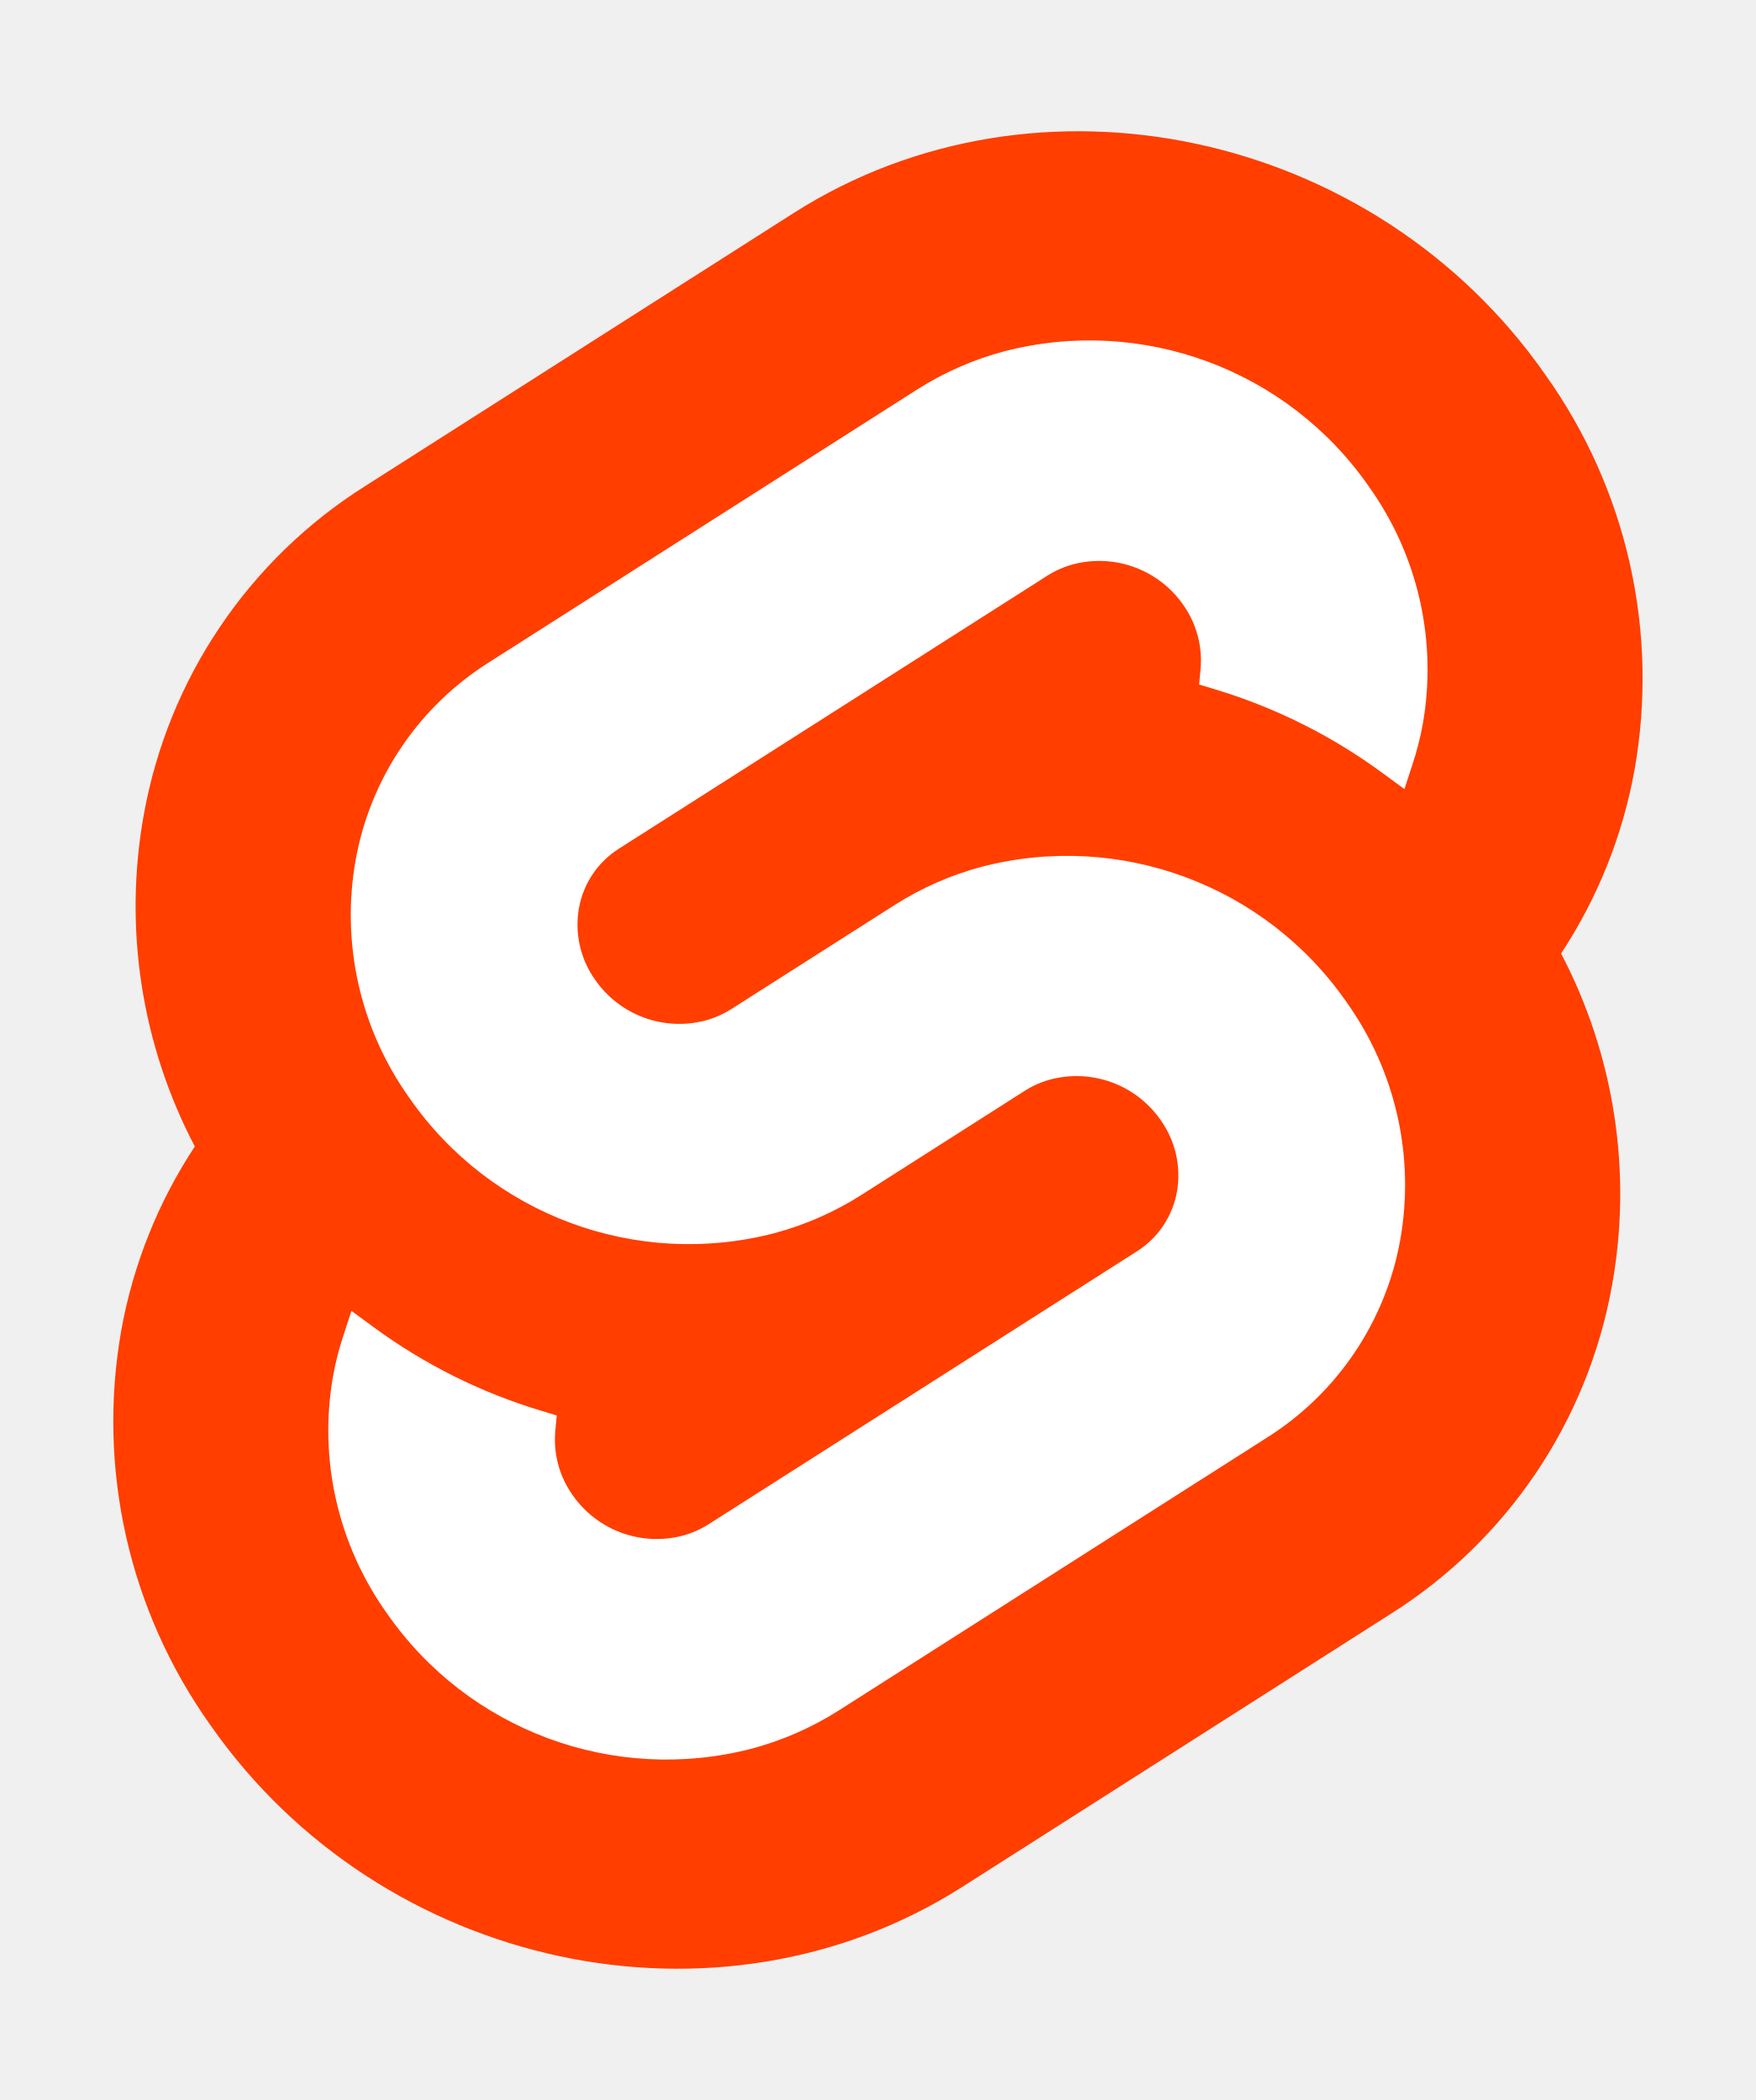
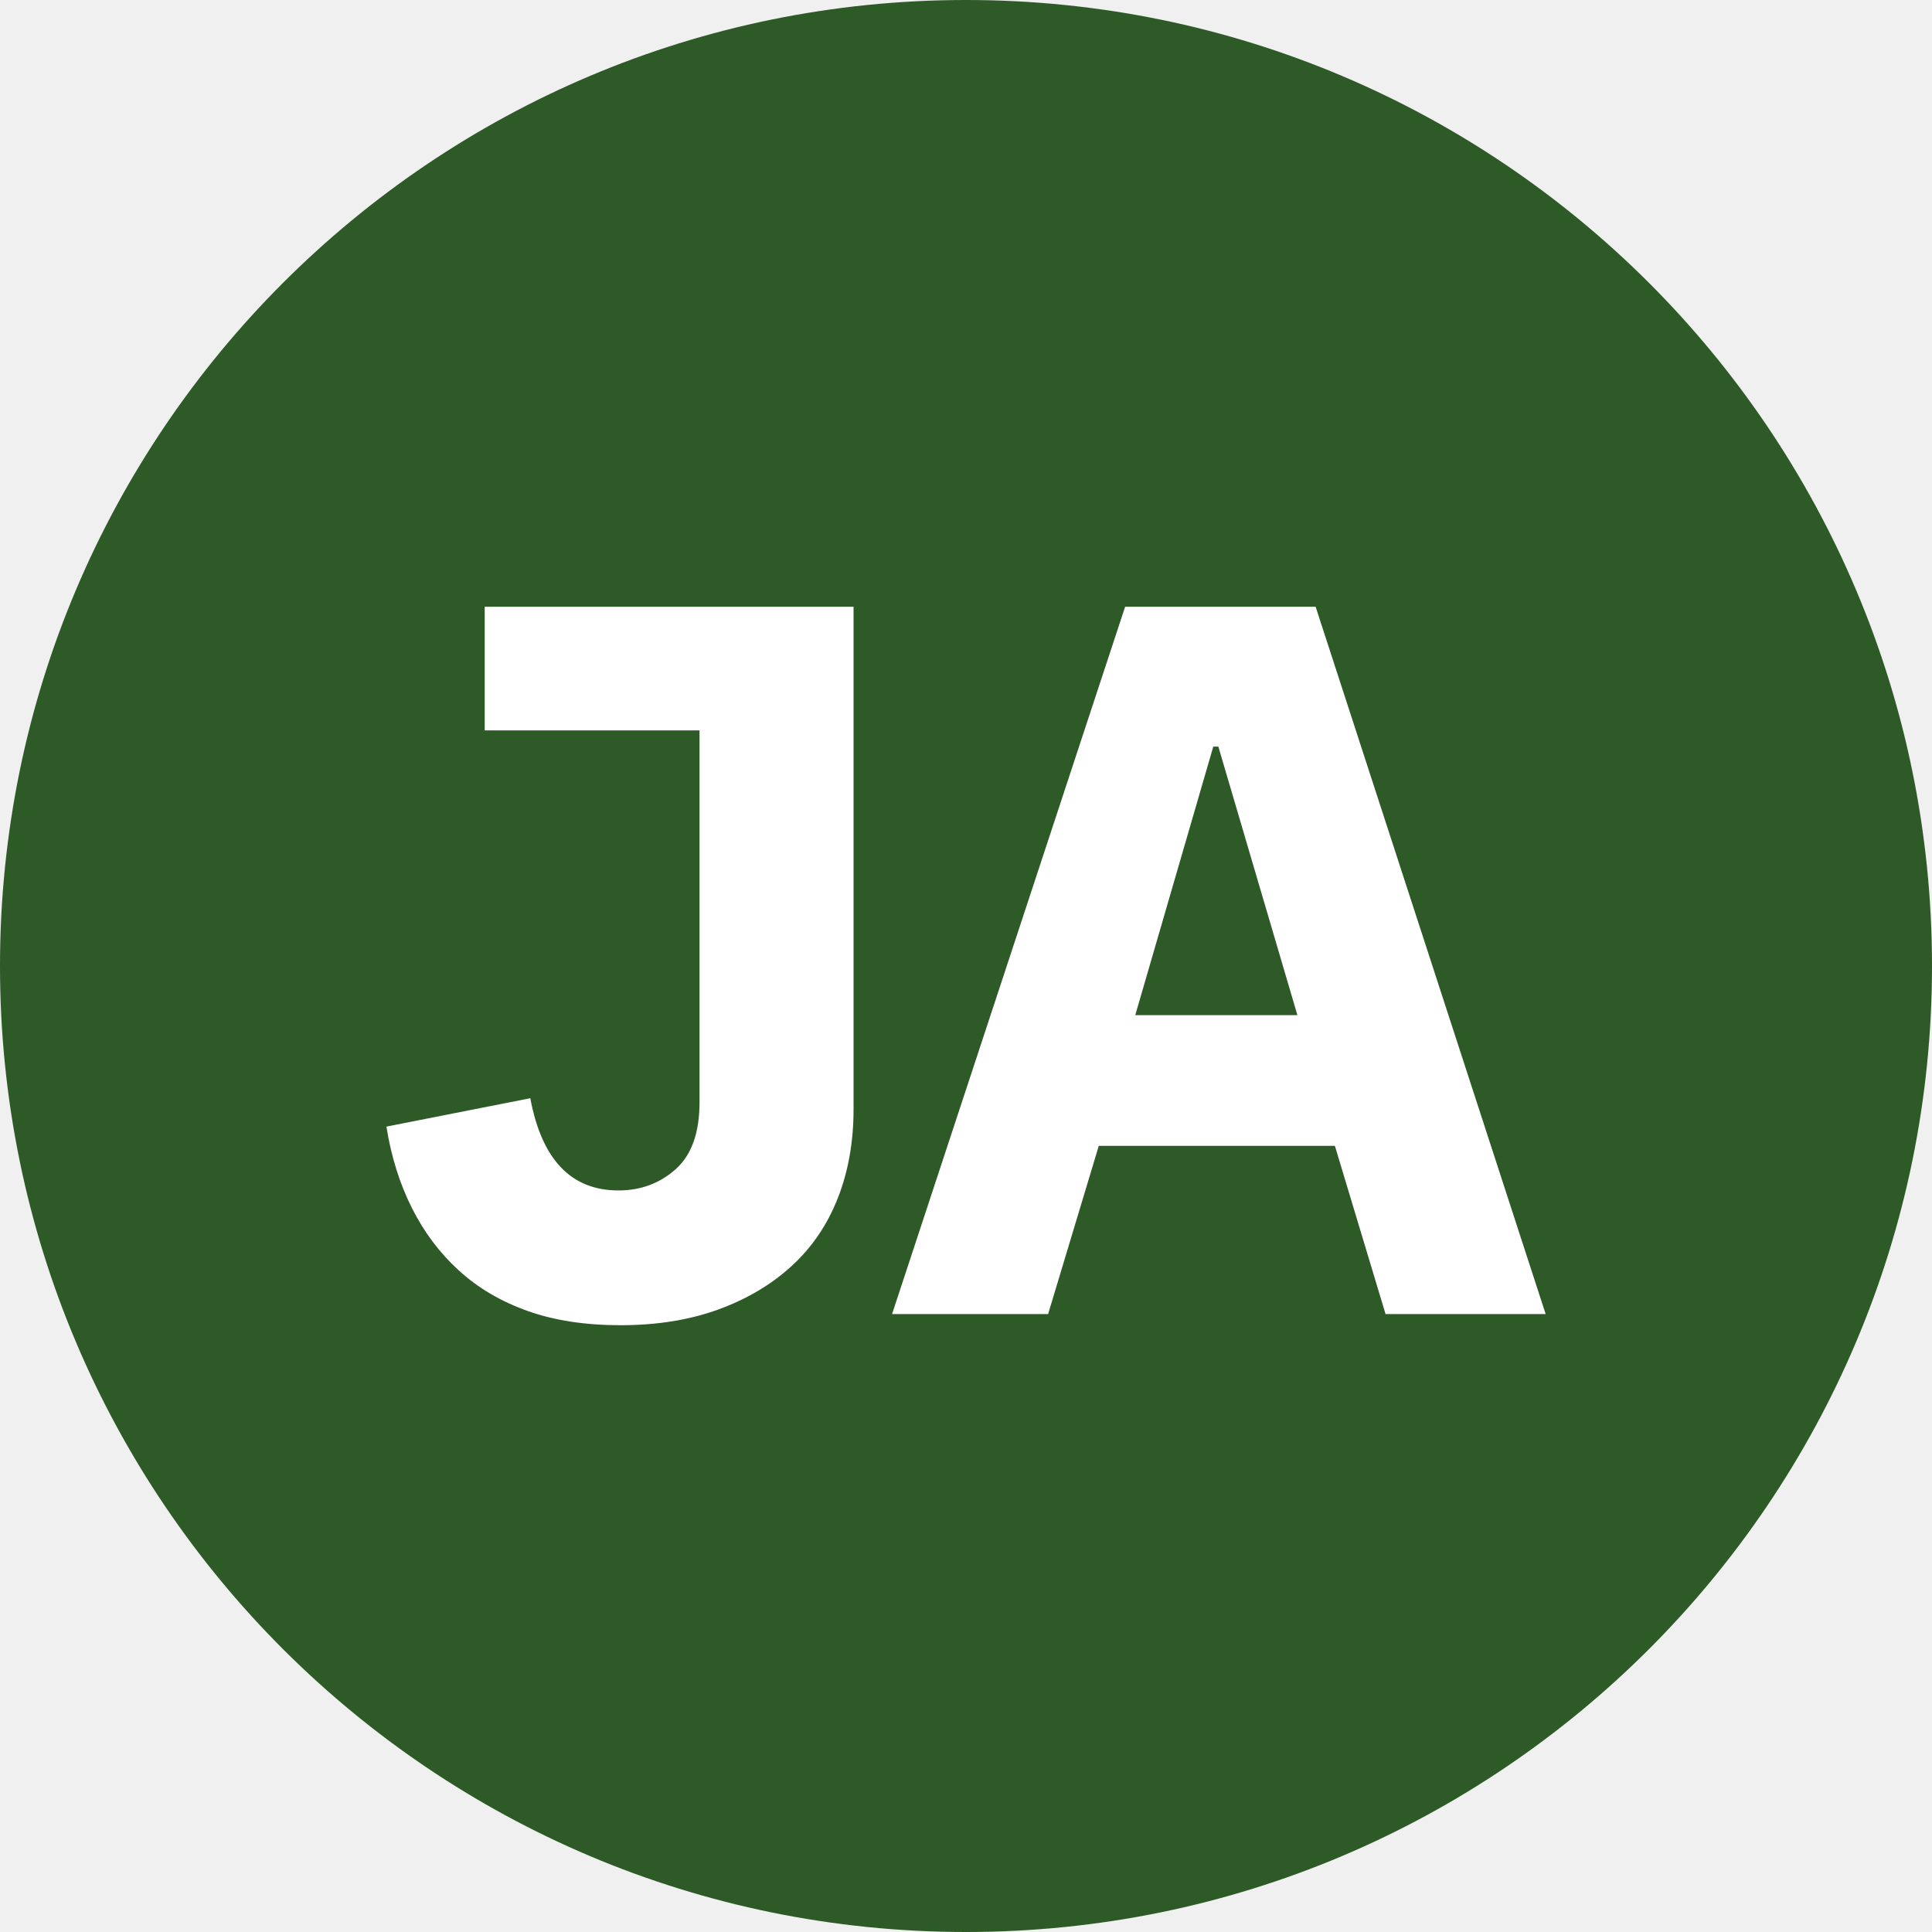
- <svg xmlns="http://www.w3.org/2000/svg" width="107" height="128" viewBox="0 0 107 128">
-   <path d="M94.157 22.819c-10.4-14.885-30.94-19.297-45.792-9.835L22.282 29.608A29.92 29.92 0 0 0 8.764 49.65a31.5 31.5 0 0 0 3.108 20.231 30 30 0 0 0-4.477 11.183 31.9 31.9 0 0 0 5.448 24.116c10.402 14.887 30.942 19.297 45.791 9.835l26.083-16.624A29.92 29.92 0 0 0 98.235 78.35a31.53 31.53 0 0 0-3.105-20.232 30 30 0 0 0 4.474-11.182 31.88 31.88 0 0 0-5.447-24.116" style="fill:#ff3e00" />
-   <path d="M45.817 106.582a20.72 20.72 0 0 1-22.237-8.243 19.17 19.17 0 0 1-3.277-14.503 18 18 0 0 1 .624-2.435l.49-1.498 1.337.981a33.6 33.6 0 0 0 10.203 5.098l.97.294-.09.968a5.85 5.85 0 0 0 1.052 3.878 6.24 6.24 0 0 0 6.695 2.485 5.8 5.8 0 0 0 1.603-.704L69.27 76.28a5.43 5.43 0 0 0 2.45-3.631 5.8 5.8 0 0 0-.987-4.371 6.24 6.24 0 0 0-6.698-2.487 5.7 5.7 0 0 0-1.6.704l-9.953 6.345a19 19 0 0 1-5.296 2.326 20.72 20.72 0 0 1-22.237-8.243 19.17 19.17 0 0 1-3.277-14.502 17.99 17.99 0 0 1 8.13-12.052l26.081-16.623a19 19 0 0 1 5.3-2.329 20.72 20.72 0 0 1 22.237 8.243 19.17 19.17 0 0 1 3.277 14.503 18 18 0 0 1-.624 2.435l-.49 1.498-1.337-.98a33.6 33.6 0 0 0-10.203-5.1l-.97-.294.09-.968a5.86 5.86 0 0 0-1.052-3.878 6.24 6.24 0 0 0-6.696-2.485 5.8 5.8 0 0 0-1.602.704L37.73 51.72a5.42 5.42 0 0 0-2.449 3.63 5.79 5.79 0 0 0 .986 4.372 6.24 6.24 0 0 0 6.698 2.486 5.8 5.8 0 0 0 1.602-.704l9.952-6.342a19 19 0 0 1 5.295-2.328 20.72 20.72 0 0 1 22.237 8.242 19.17 19.17 0 0 1 3.277 14.503 18 18 0 0 1-8.13 12.053l-26.081 16.622a19 19 0 0 1-5.3 2.328" style="fill:#fff" />
+ <svg xmlns="http://www.w3.org/2000/svg" viewBox="0 0 100 100" width="100" height="100">
+   <circle cx="50" cy="50" r="50" fill="#2d5a27" />
+   <g transform="translate(18.689 68.016) scale(0.05245 -0.05245)" fill="#ffffff">
+     <path d="M486 698V202Q486 154 470.5 114.5Q455 75 425.0 47.5Q395 20 352.5 4.5Q310 -11 256 -11Q204 -11 164.5 3.0Q125 17 96.5 43.0Q68 69 50.0 105.0Q32 141 25 185L167 213Q184 122 254 122Q287 122 310.5 143.0Q334 164 334 209V576H122V698Z" />
+     <path transform="translate(504 0)" d="M507 0 457 166H224L174 0H20L250 698H438L665 0ZM342 560H337L260 295H420Z" />
+   </g>
</svg>
